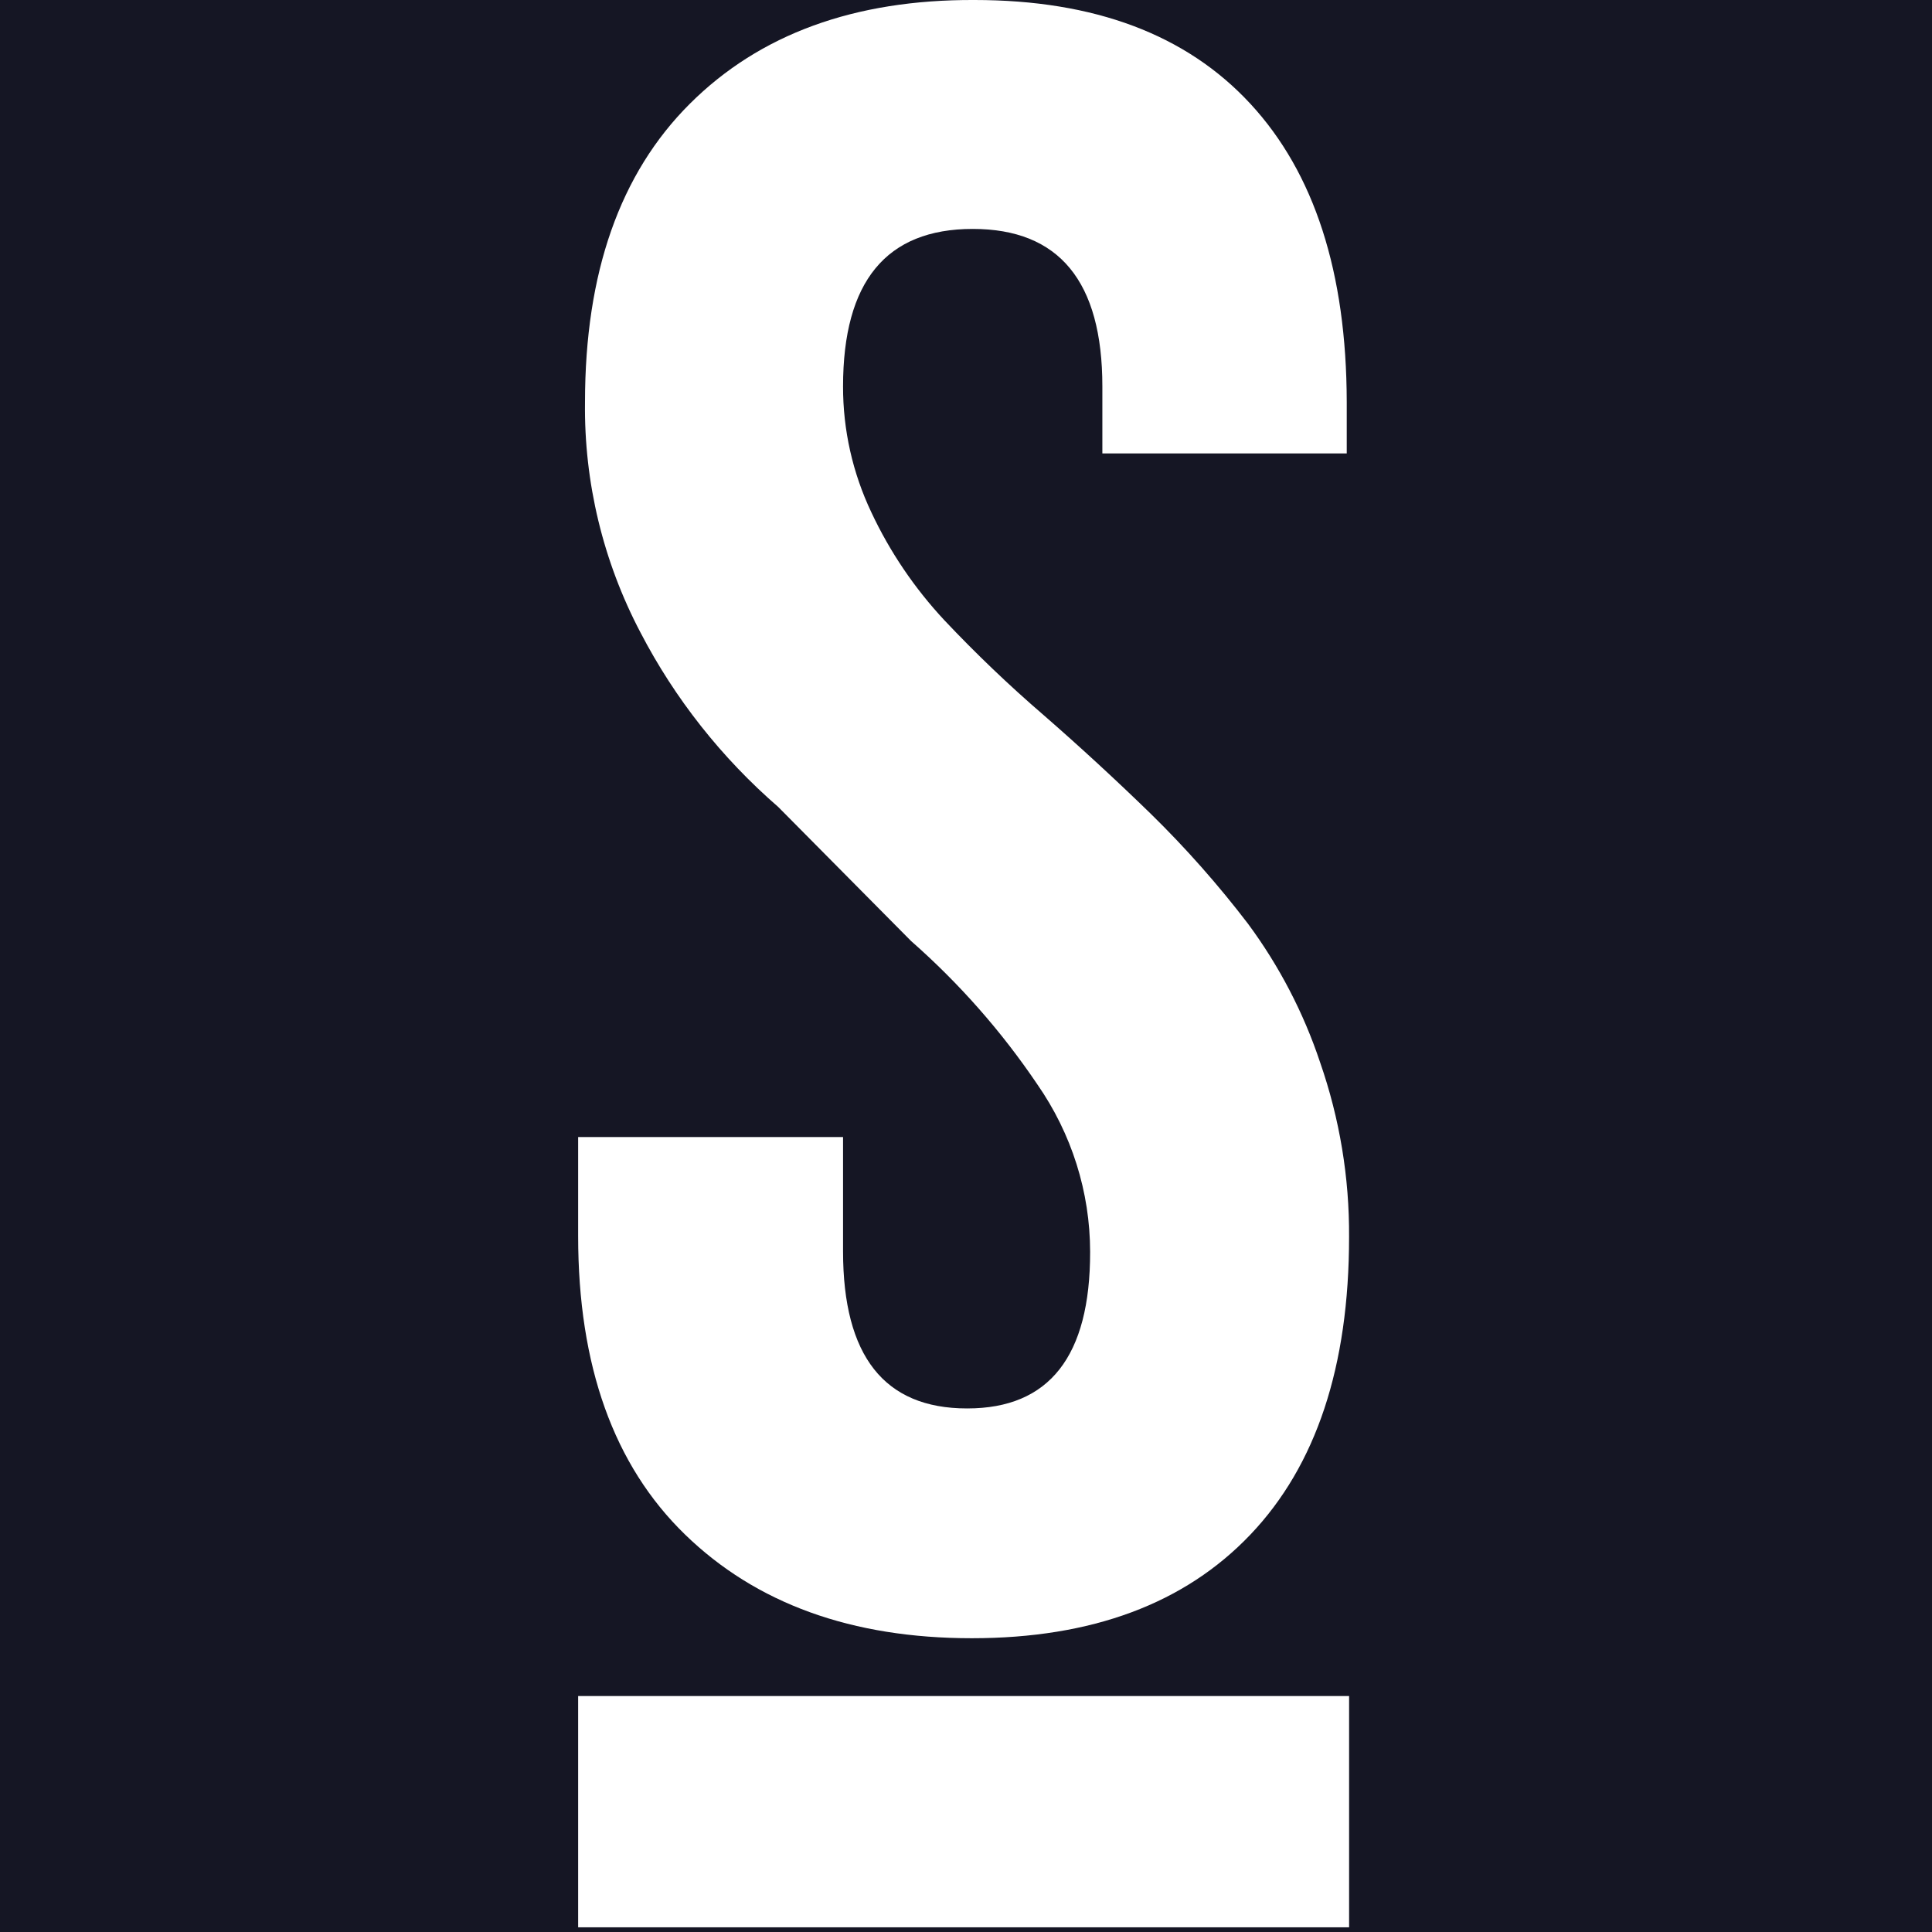
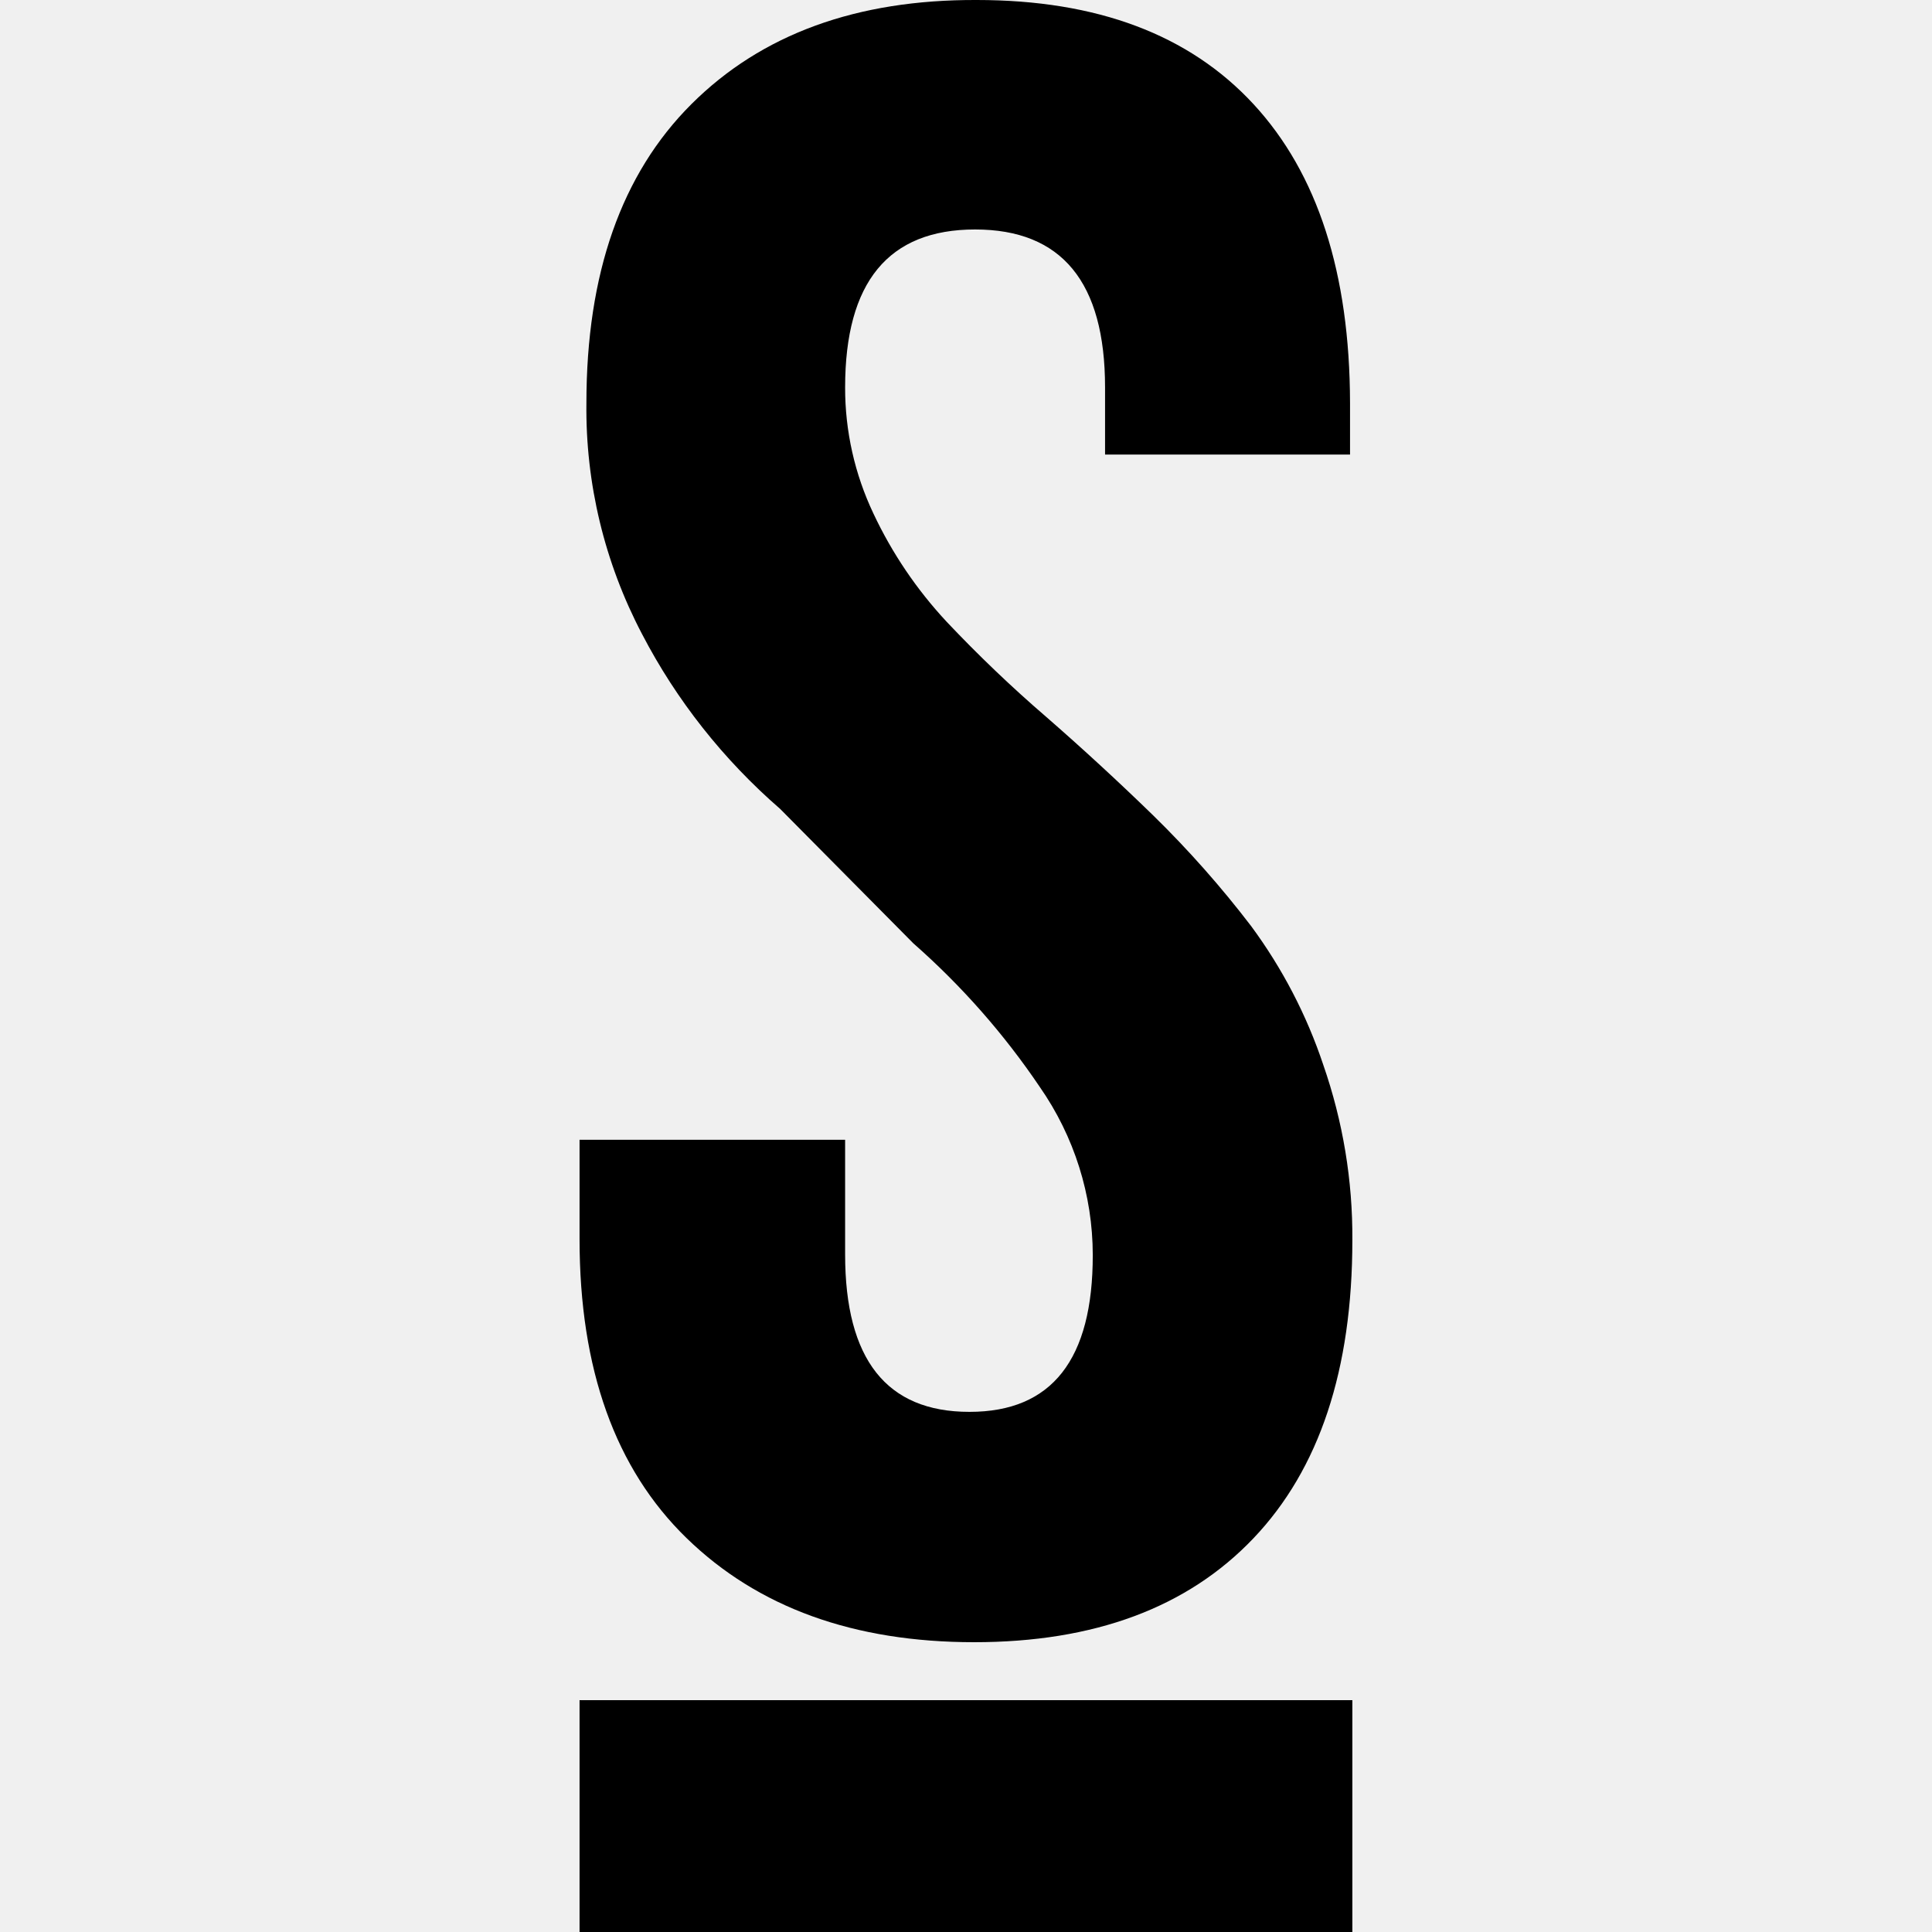
- <svg xmlns="http://www.w3.org/2000/svg" width="69" height="69" viewBox="0 0 69 69" fill="none">
-   <g id="1">
-     <g id="desktop-main">
-       <g id="LeadingProviders">
-         <g id="Frame 2135557702 â Desktop">
-           <g id="Slider-Track-Wrapper" clip-path="url(#clip0_0_1)">
-             <g id="Row-1">
-               <g id="Badge-Spribe">
-                 <g id="Circle">
-                   <rect x="-21" y="-21" width="110.833" height="110.833" rx="55.417" fill="#151624" />
-                   <rect x="-21" y="-21" width="110.833" height="110.833" rx="55.417" stroke="#282936" stroke-width="1.167" />
-                   <g id="Frame" clip-path="url(#clip1_0_1)">
-                     <path id="Vector" d="M20.648 44.114V40.608H30.109V44.693C30.109 48.431 31.584 50.301 34.534 50.301H34.547C37.475 50.301 38.937 48.438 38.933 44.712C38.932 42.574 38.273 40.486 37.042 38.72C35.77 36.836 34.257 35.119 32.54 33.609L27.794 28.82C25.769 27.063 24.1 24.949 22.874 22.589C21.537 20.046 20.857 17.222 20.893 14.363C20.893 9.747 22.14 6.195 24.636 3.707C27.131 1.219 30.519 -0.017 34.797 -7.54181e-05C39.085 -7.54181e-05 42.372 1.236 44.657 3.707C46.942 6.178 48.089 9.728 48.098 14.356V16.194H39.37V13.803C39.37 10.051 37.827 8.176 34.74 8.176C31.653 8.176 30.109 10.051 30.109 13.803C30.106 15.355 30.451 16.888 31.119 18.296C31.78 19.707 32.661 21.008 33.73 22.154C34.851 23.342 36.033 24.473 37.274 25.541C38.56 26.661 39.834 27.834 41.094 29.059C42.349 30.287 43.511 31.602 44.573 32.993C45.688 34.501 46.556 36.17 47.146 37.94C47.845 39.95 48.195 42.06 48.181 44.183C48.181 48.799 47.007 52.34 44.657 54.807C42.307 57.275 38.991 58.508 34.708 58.508C30.42 58.508 27.005 57.273 24.462 54.801C21.92 52.33 20.648 48.778 20.648 44.145" fill="white" />
-                     <path id="Vector_2" d="M48.182 60.573H20.648V68.833H48.182V60.573Z" fill="white" />
-                   </g>
-                 </g>
-               </g>
-             </g>
-           </g>
-         </g>
-       </g>
-     </g>
+ <svg xmlns="http://www.w3.org/2000/svg" preserveAspectRatio="none" overflow="visible" style="display: block;" width="44" height="44" viewBox="0 0 44 44" fill="none">
+   <g id="Frame">
+     <path id="Vector" d="M13.199 28.199V25.958H19.247V28.569C19.247 30.959 20.19 32.154 22.075 32.154H22.083C23.955 32.154 24.89 30.963 24.887 28.581C24.886 27.215 24.465 25.88 23.678 24.751C22.865 23.547 21.898 22.449 20.801 21.484L17.767 18.422C16.473 17.299 15.406 15.948 14.622 14.44C13.768 12.814 13.333 11.009 13.355 9.181C13.355 6.231 14.153 3.96 15.748 2.37C17.343 0.779 19.509 -0.011 22.244 0C24.985 0 27.085 0.79 28.546 2.37C30.007 3.95 30.74 6.219 30.746 9.177V10.352H25.167V8.823C25.167 6.425 24.18 5.226 22.207 5.226C20.233 5.226 19.247 6.425 19.247 8.823C19.245 9.815 19.465 10.796 19.892 11.696C20.315 12.597 20.878 13.429 21.561 14.162C22.278 14.921 23.034 15.644 23.826 16.326C24.649 17.043 25.463 17.792 26.268 18.575C27.07 19.36 27.814 20.201 28.493 21.09C29.205 22.054 29.76 23.121 30.137 24.252C30.584 25.537 30.808 26.886 30.799 28.243C30.799 31.194 30.048 33.457 28.546 35.034C27.044 36.611 24.924 37.4 22.186 37.4C19.445 37.4 17.262 36.61 15.637 35.03C14.012 33.451 13.199 31.18 13.199 28.219" fill="black" />
+     <path id="Vector_2" d="M30.799 38.72H13.199V44H30.799V38.72Z" fill="black" />
  </g>
-   <defs>
-     <clipPath id="clip0_0_1">
-       <rect width="1280" height="140" fill="white" transform="translate(-595.583 -35.5833)" />
-     </clipPath>
-     <clipPath id="clip1_0_1">
-       <rect width="68.833" height="68.833" fill="white" />
-     </clipPath>
-   </defs>
</svg>
